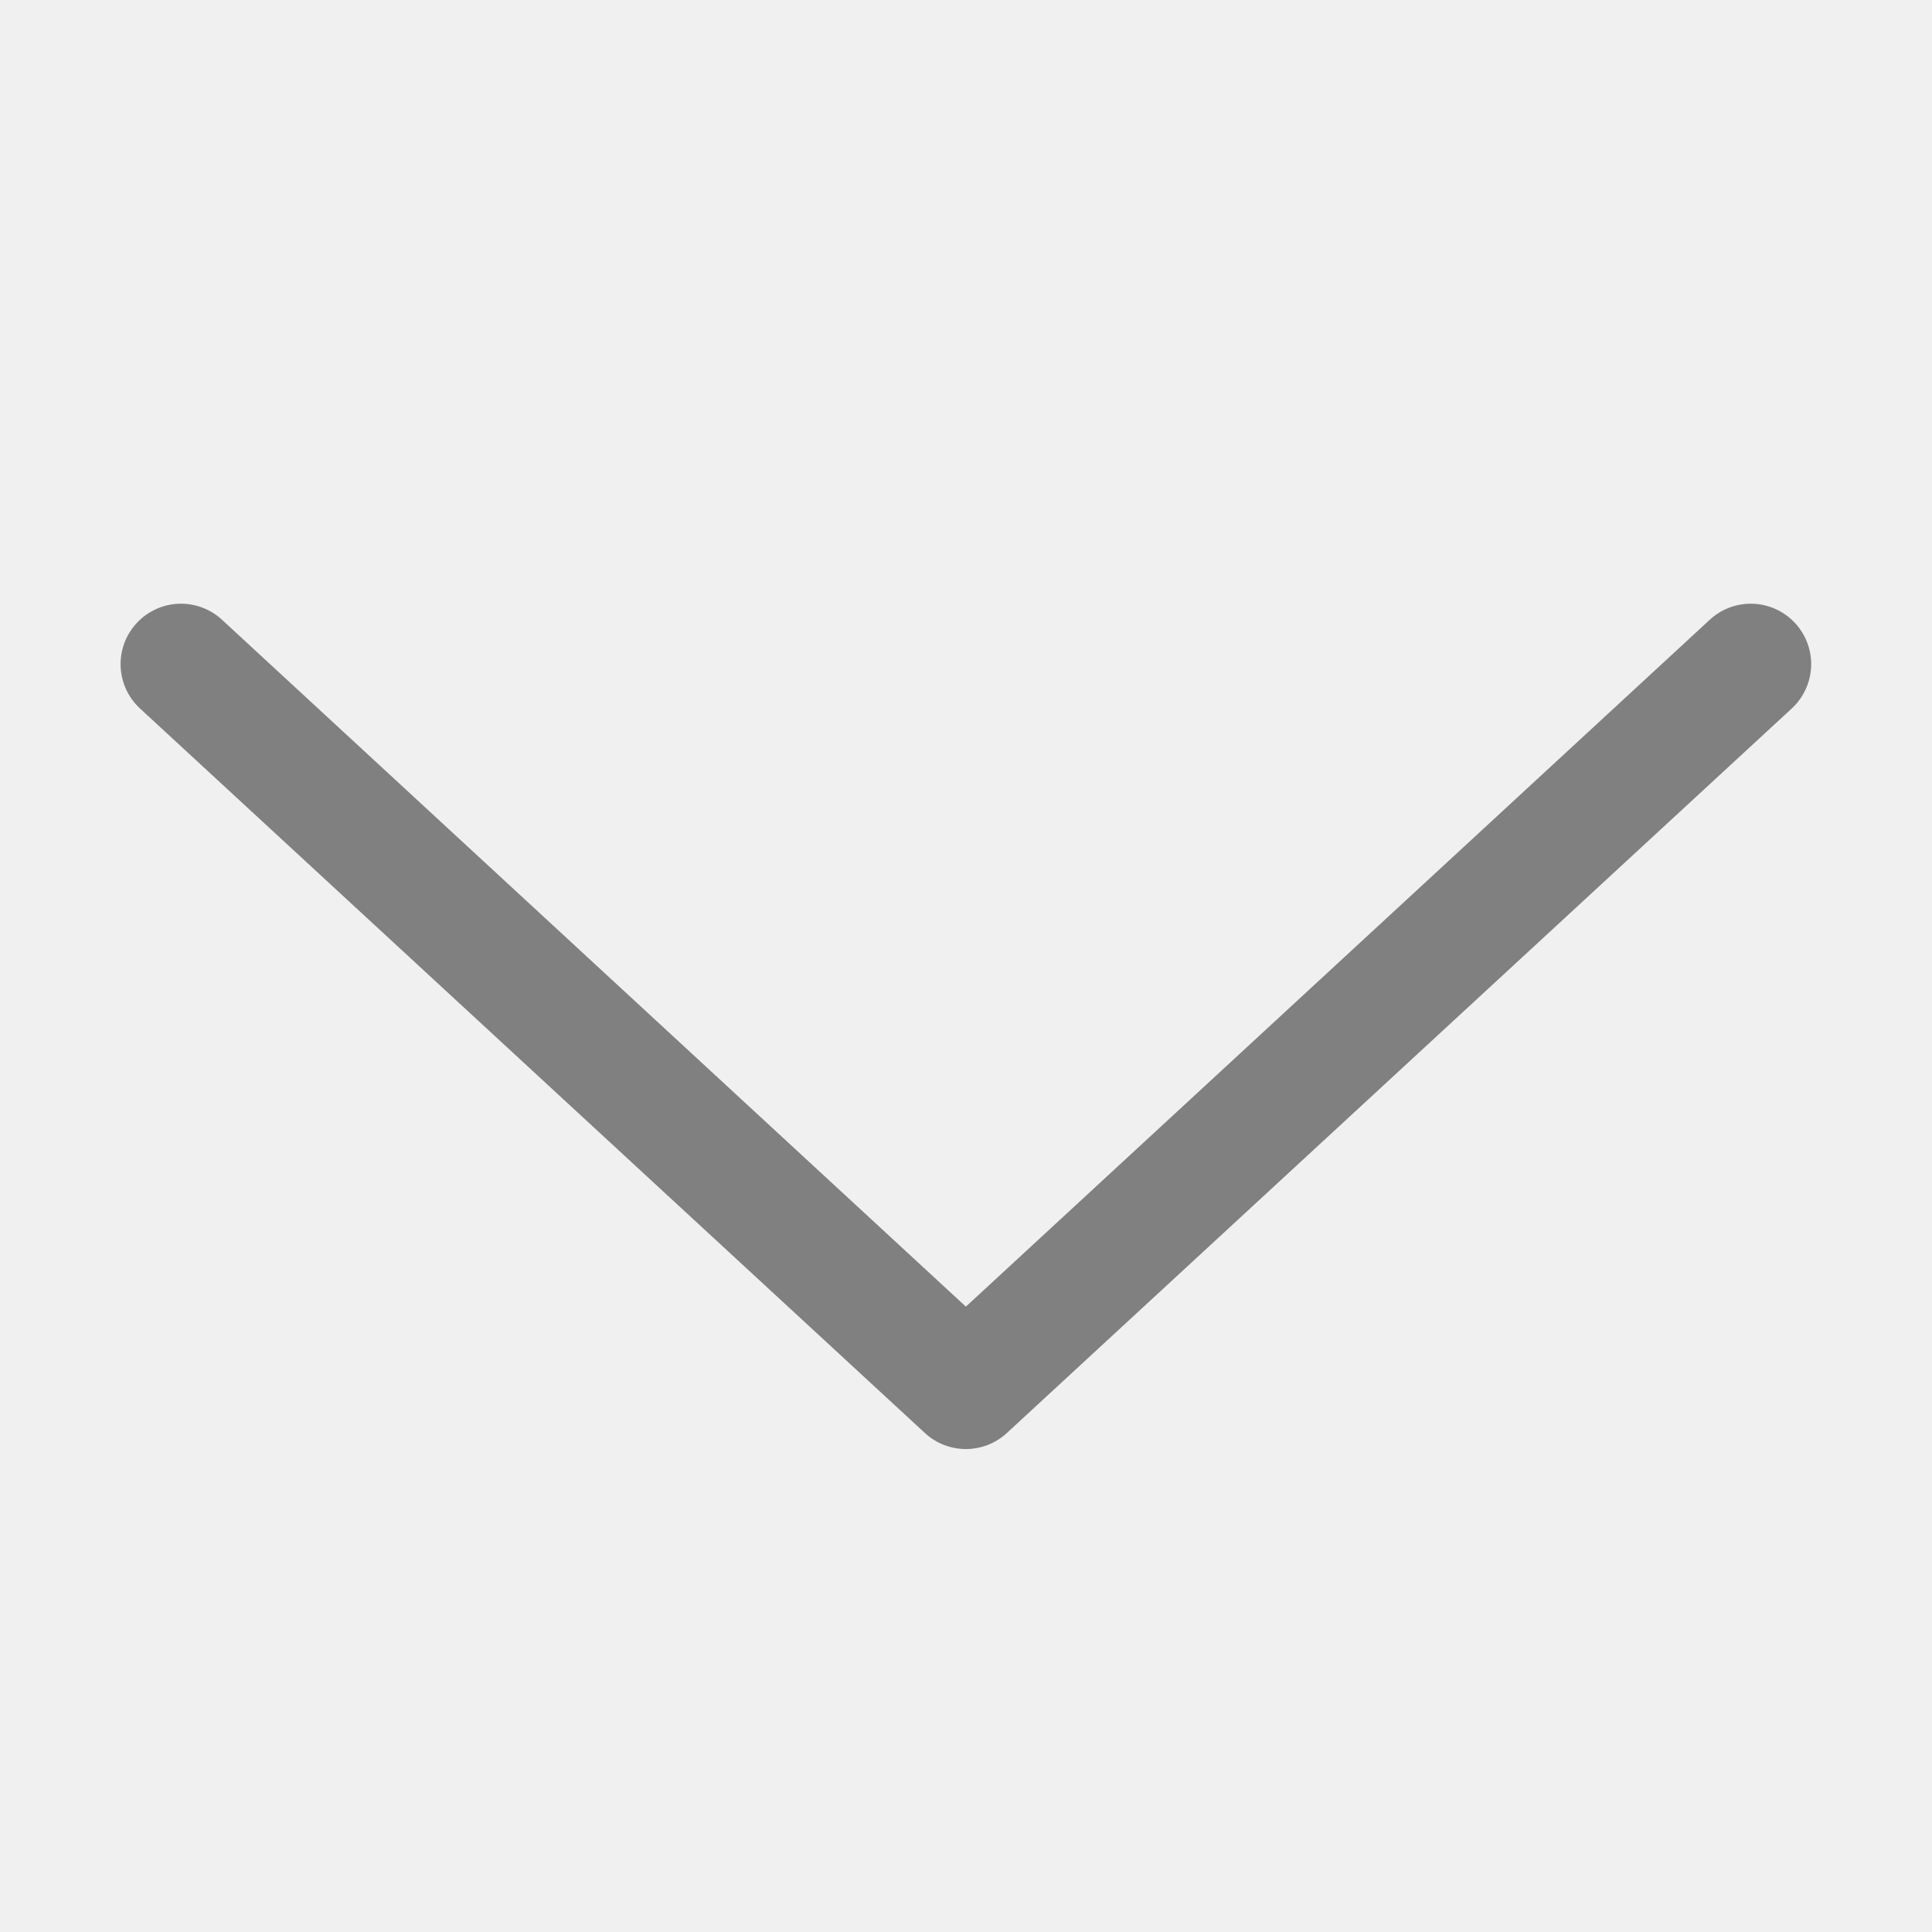
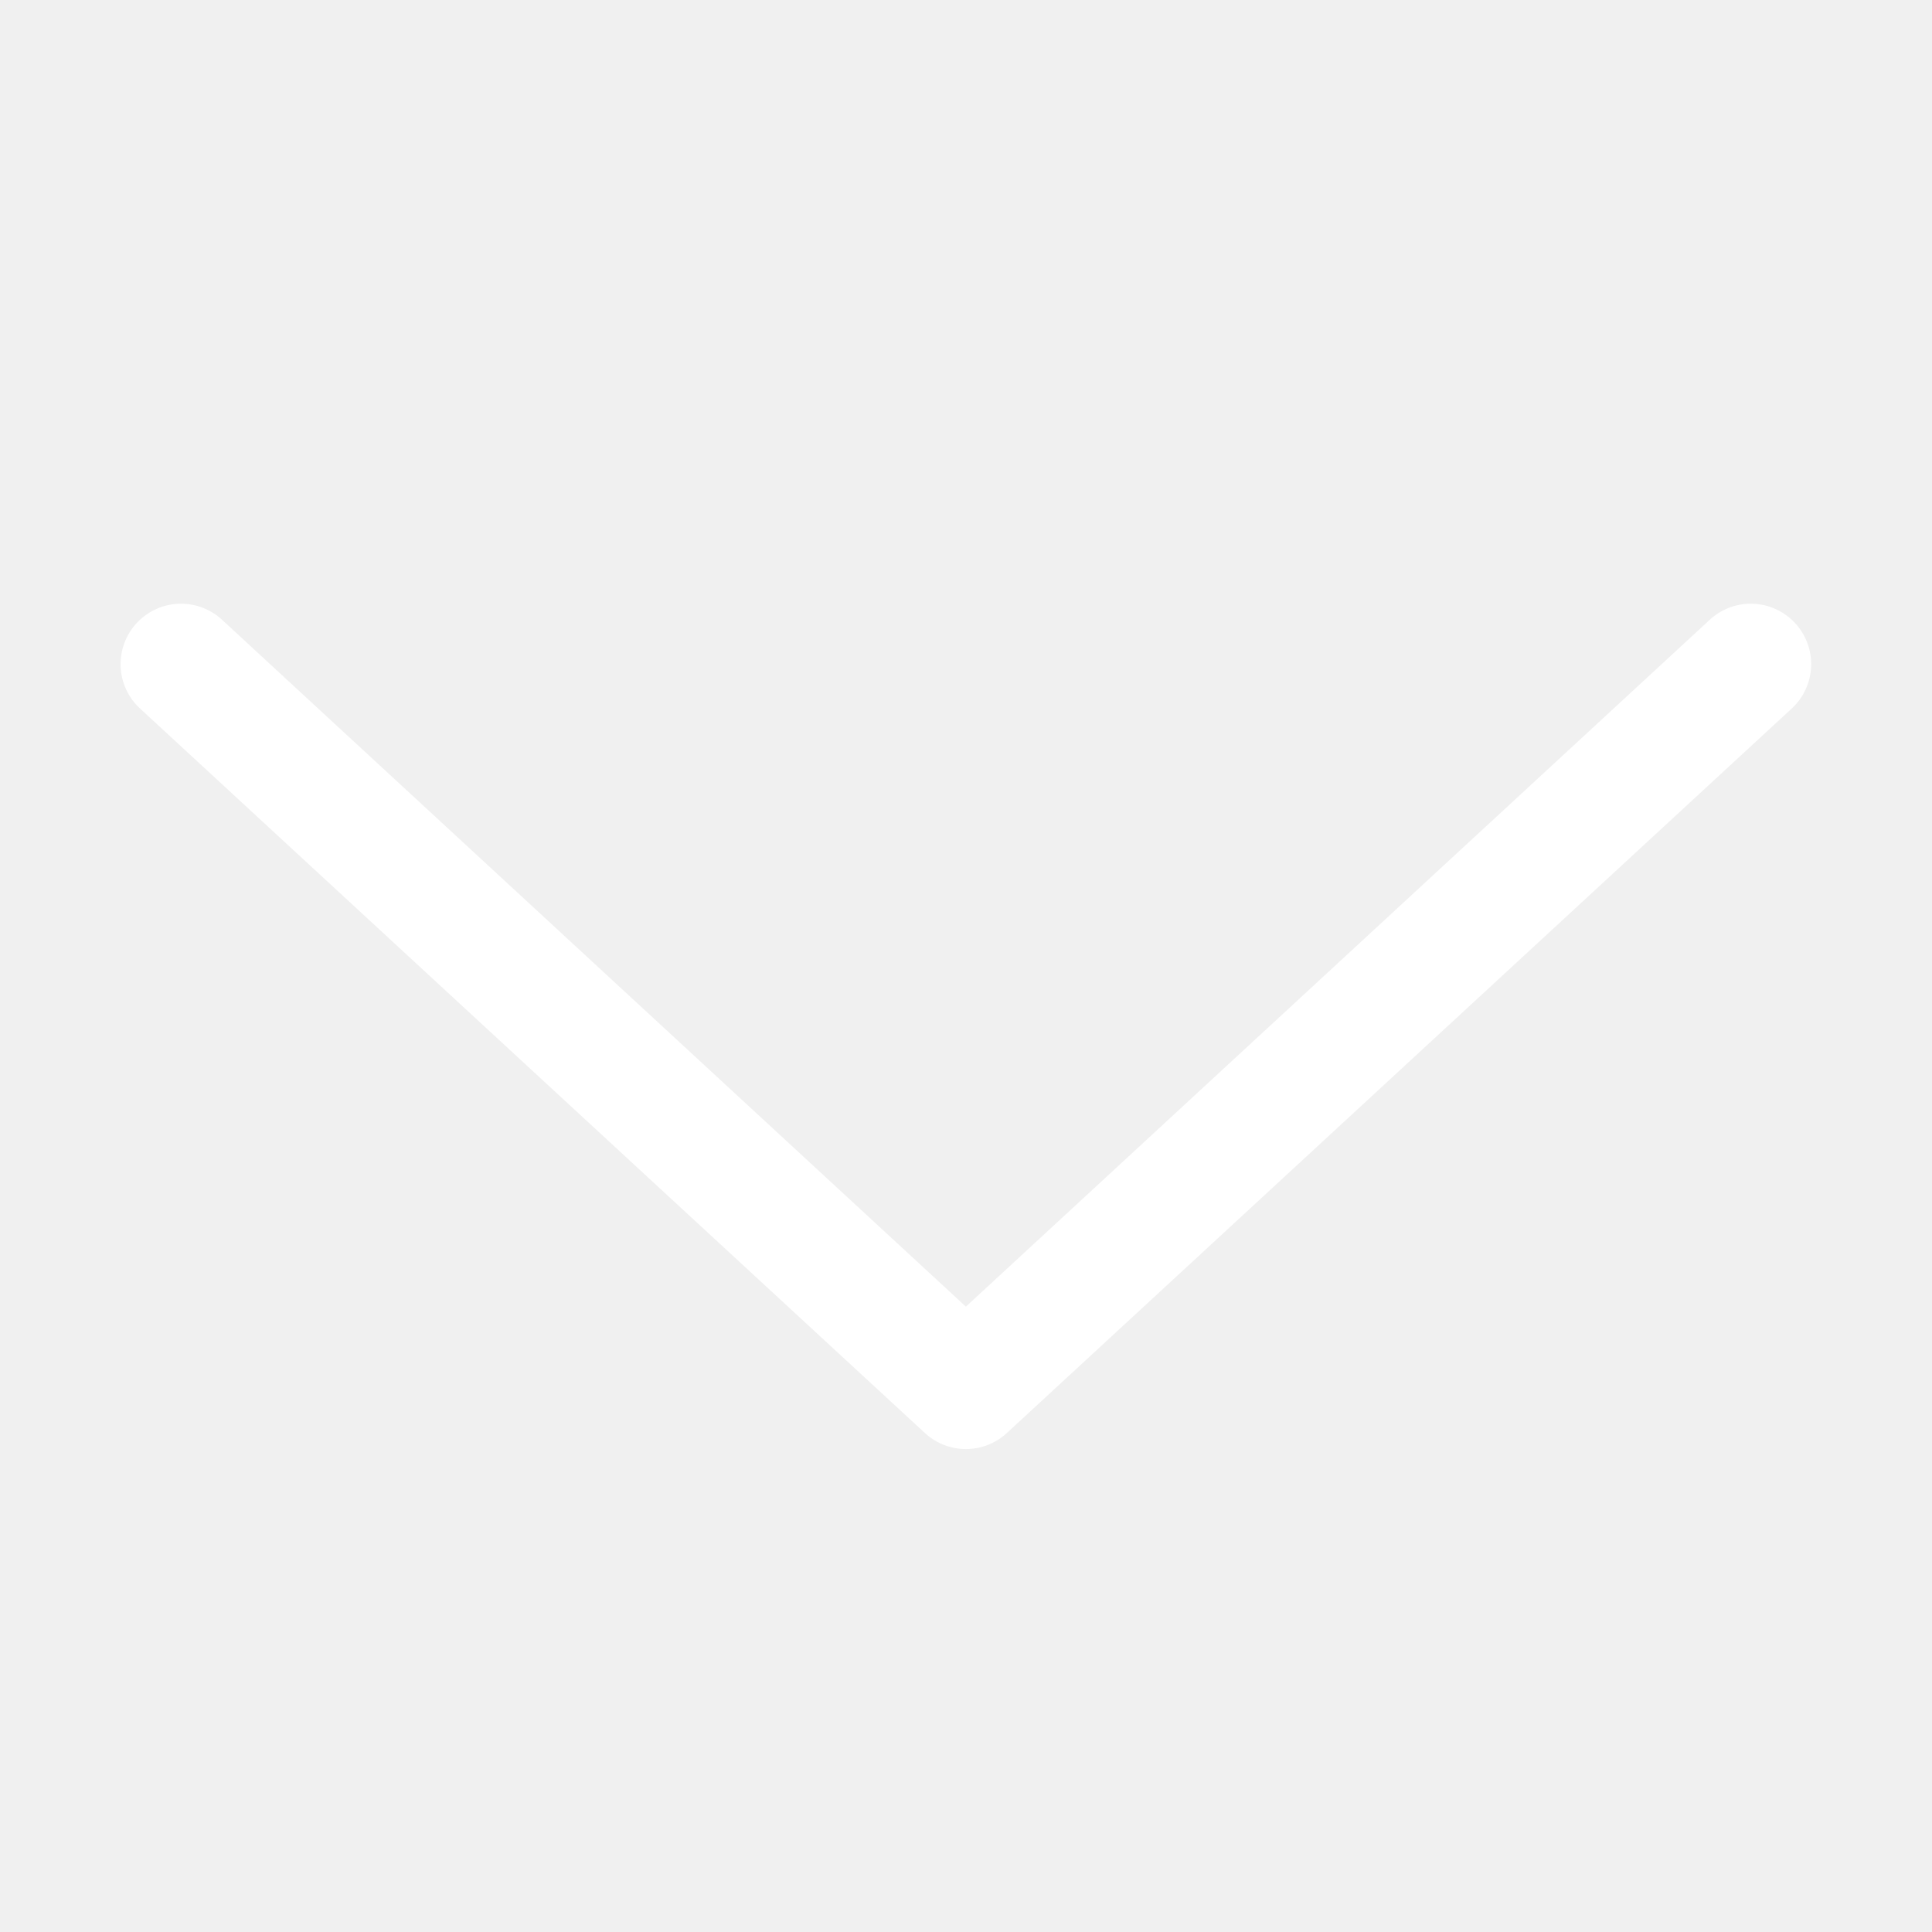
<svg xmlns="http://www.w3.org/2000/svg" height="16" width="16" version="1.1" id="svg4">
  <defs id="defs8" />
-   <path style="color:#000000;fill:#808080;stroke-linecap:round;stroke-linejoin:round;-inkscape-stroke:none" d="m 1.48,5 a 0.5,0.5 0 0 0 -0.348,0.16 0.5,0.5 0 0 0 0.027,0.707 l 6.5,6 a 0.5,0.5 0 0 0 0.68,0 l 6.5,-6 a 0.5,0.5 0 0 0 0.027,-0.707 0.5,0.5 0 0 0 -0.707,-0.027 l -6.16,5.688 -6.16,-5.688 a 0.5,0.5 0 0 0 -0.359,-0.133 z" id="path299" />
+   <path style="color:#000000;fill:#ffffff;stroke-linecap:round;stroke-linejoin:round;-inkscape-stroke:none" d="m 1.48,5 a 0.5,0.5 0 0 0 -0.348,0.16 0.5,0.5 0 0 0 0.027,0.707 l 6.5,6 a 0.5,0.5 0 0 0 0.68,0 l 6.5,-6 a 0.5,0.5 0 0 0 0.027,-0.707 0.5,0.5 0 0 0 -0.707,-0.027 l -6.16,5.688 -6.16,-5.688 a 0.5,0.5 0 0 0 -0.359,-0.133 z" id="path299" />
</svg>
